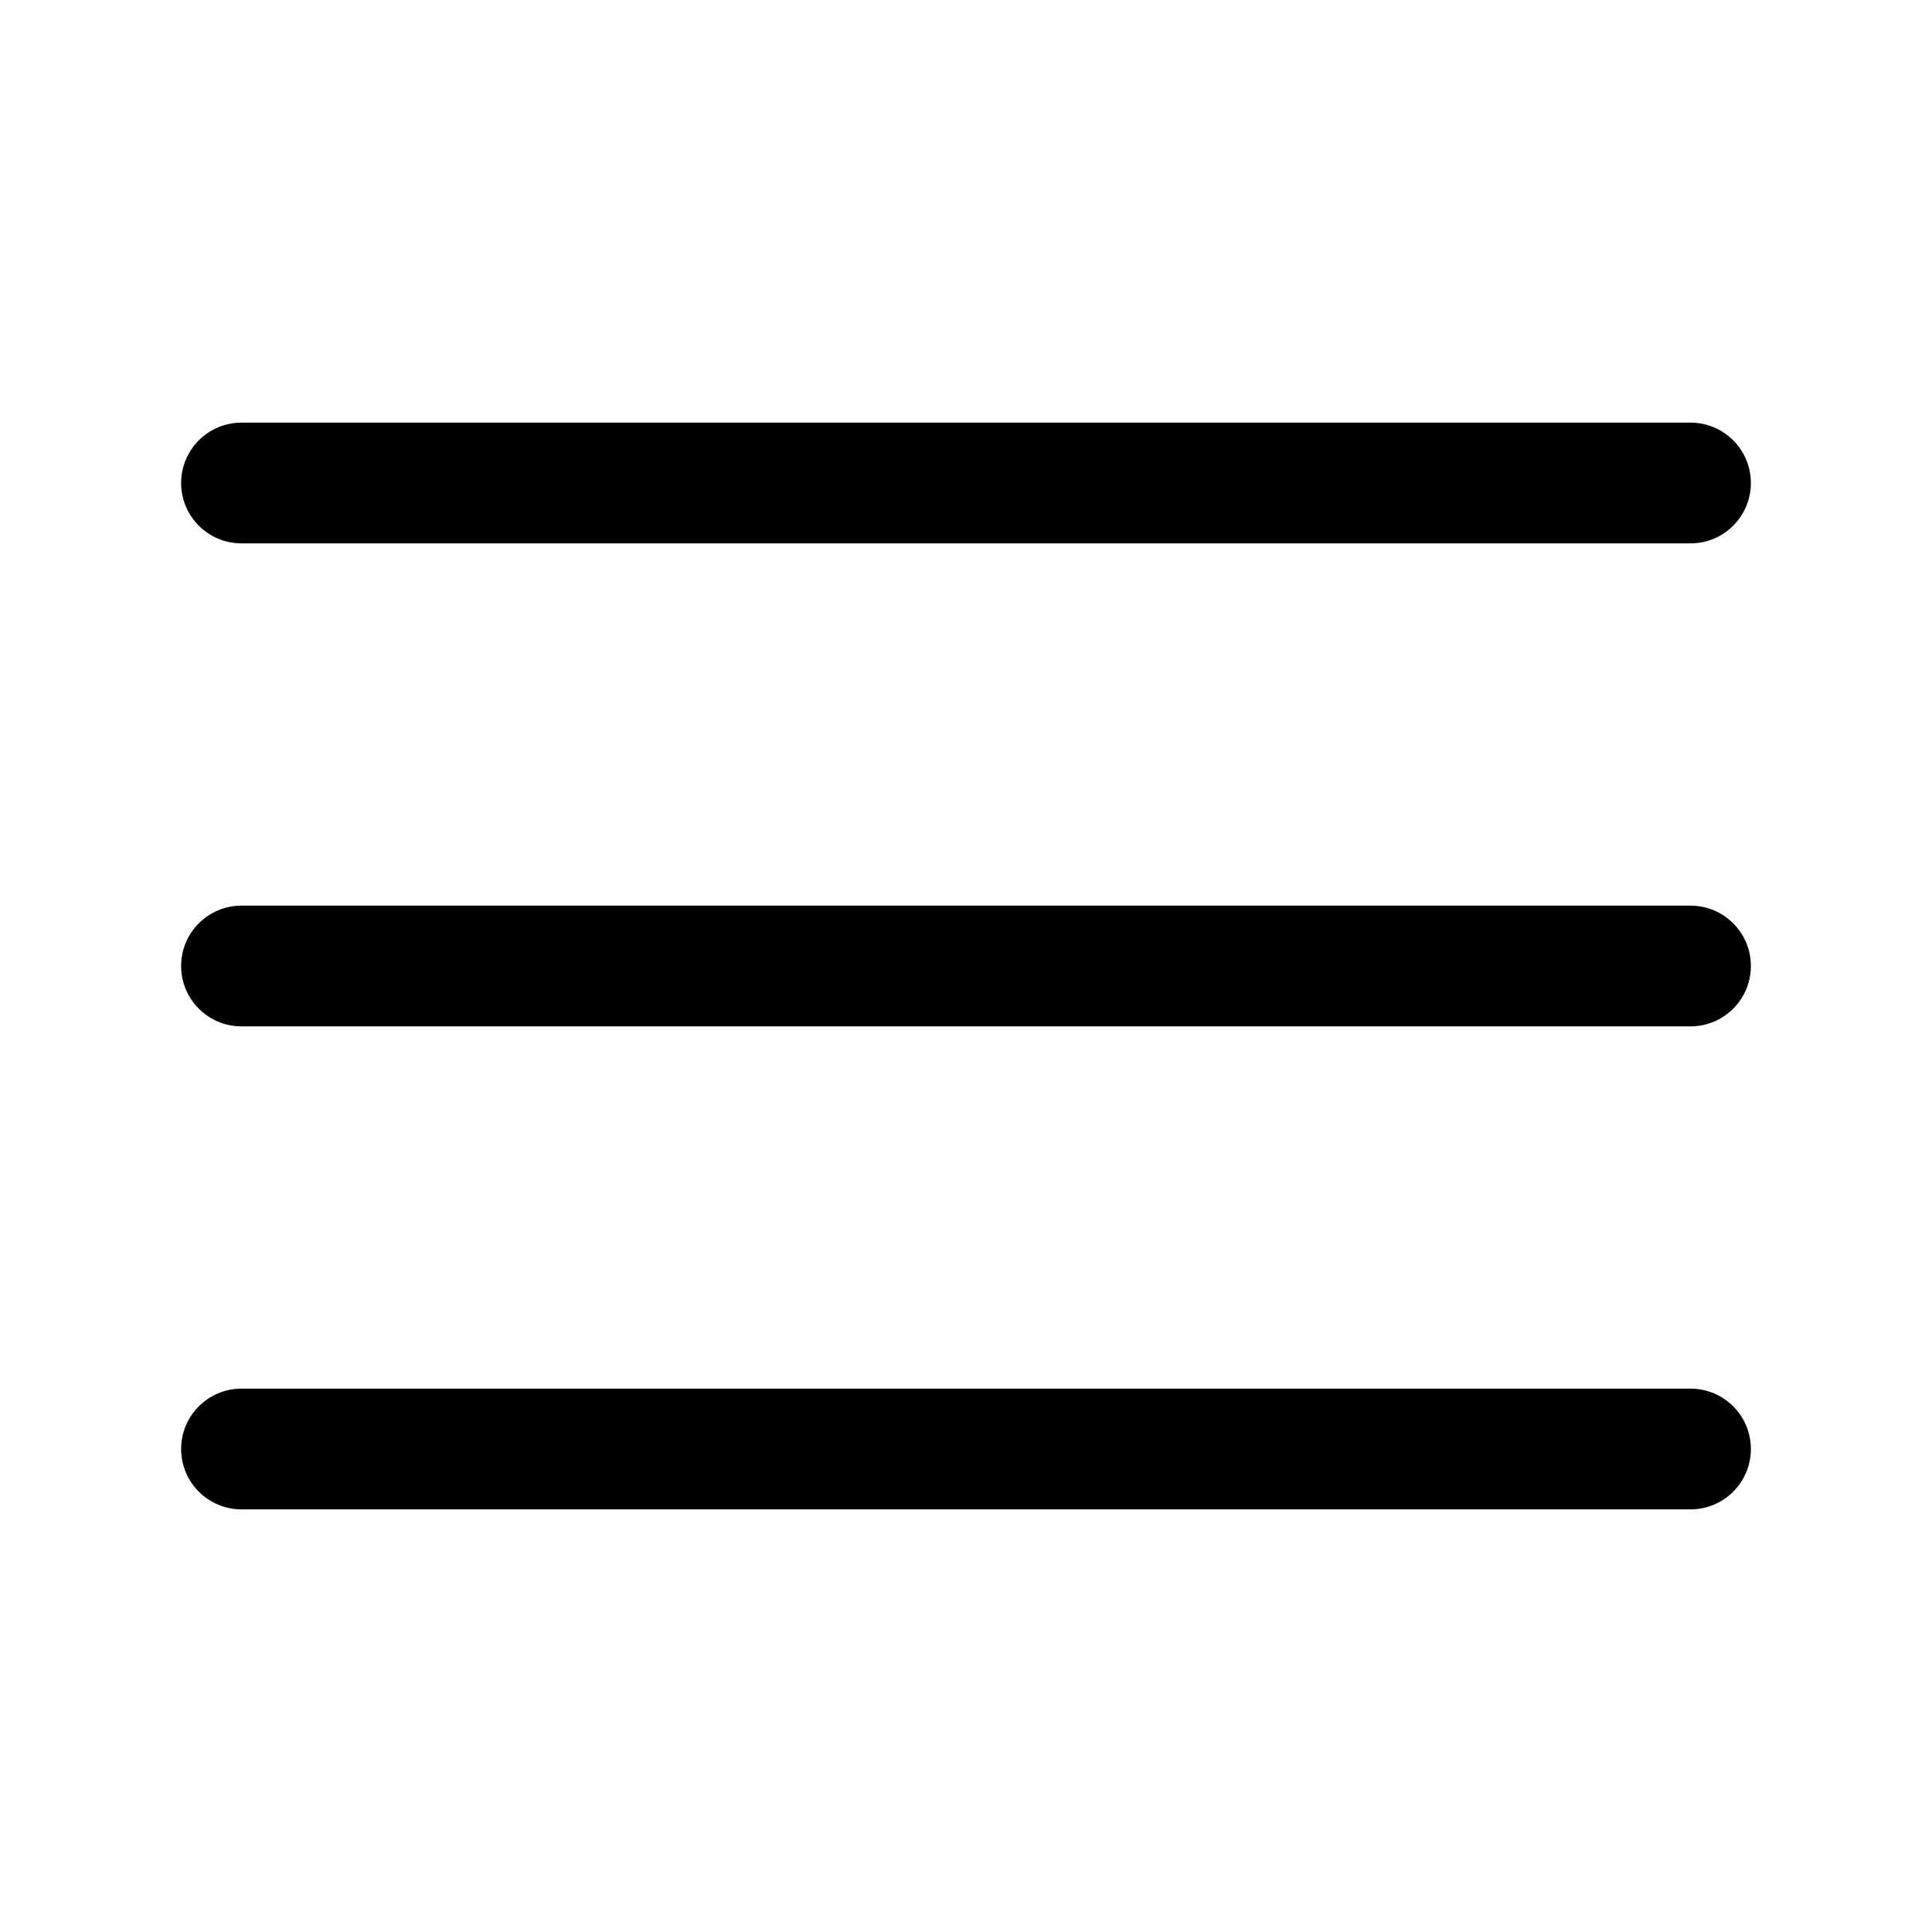
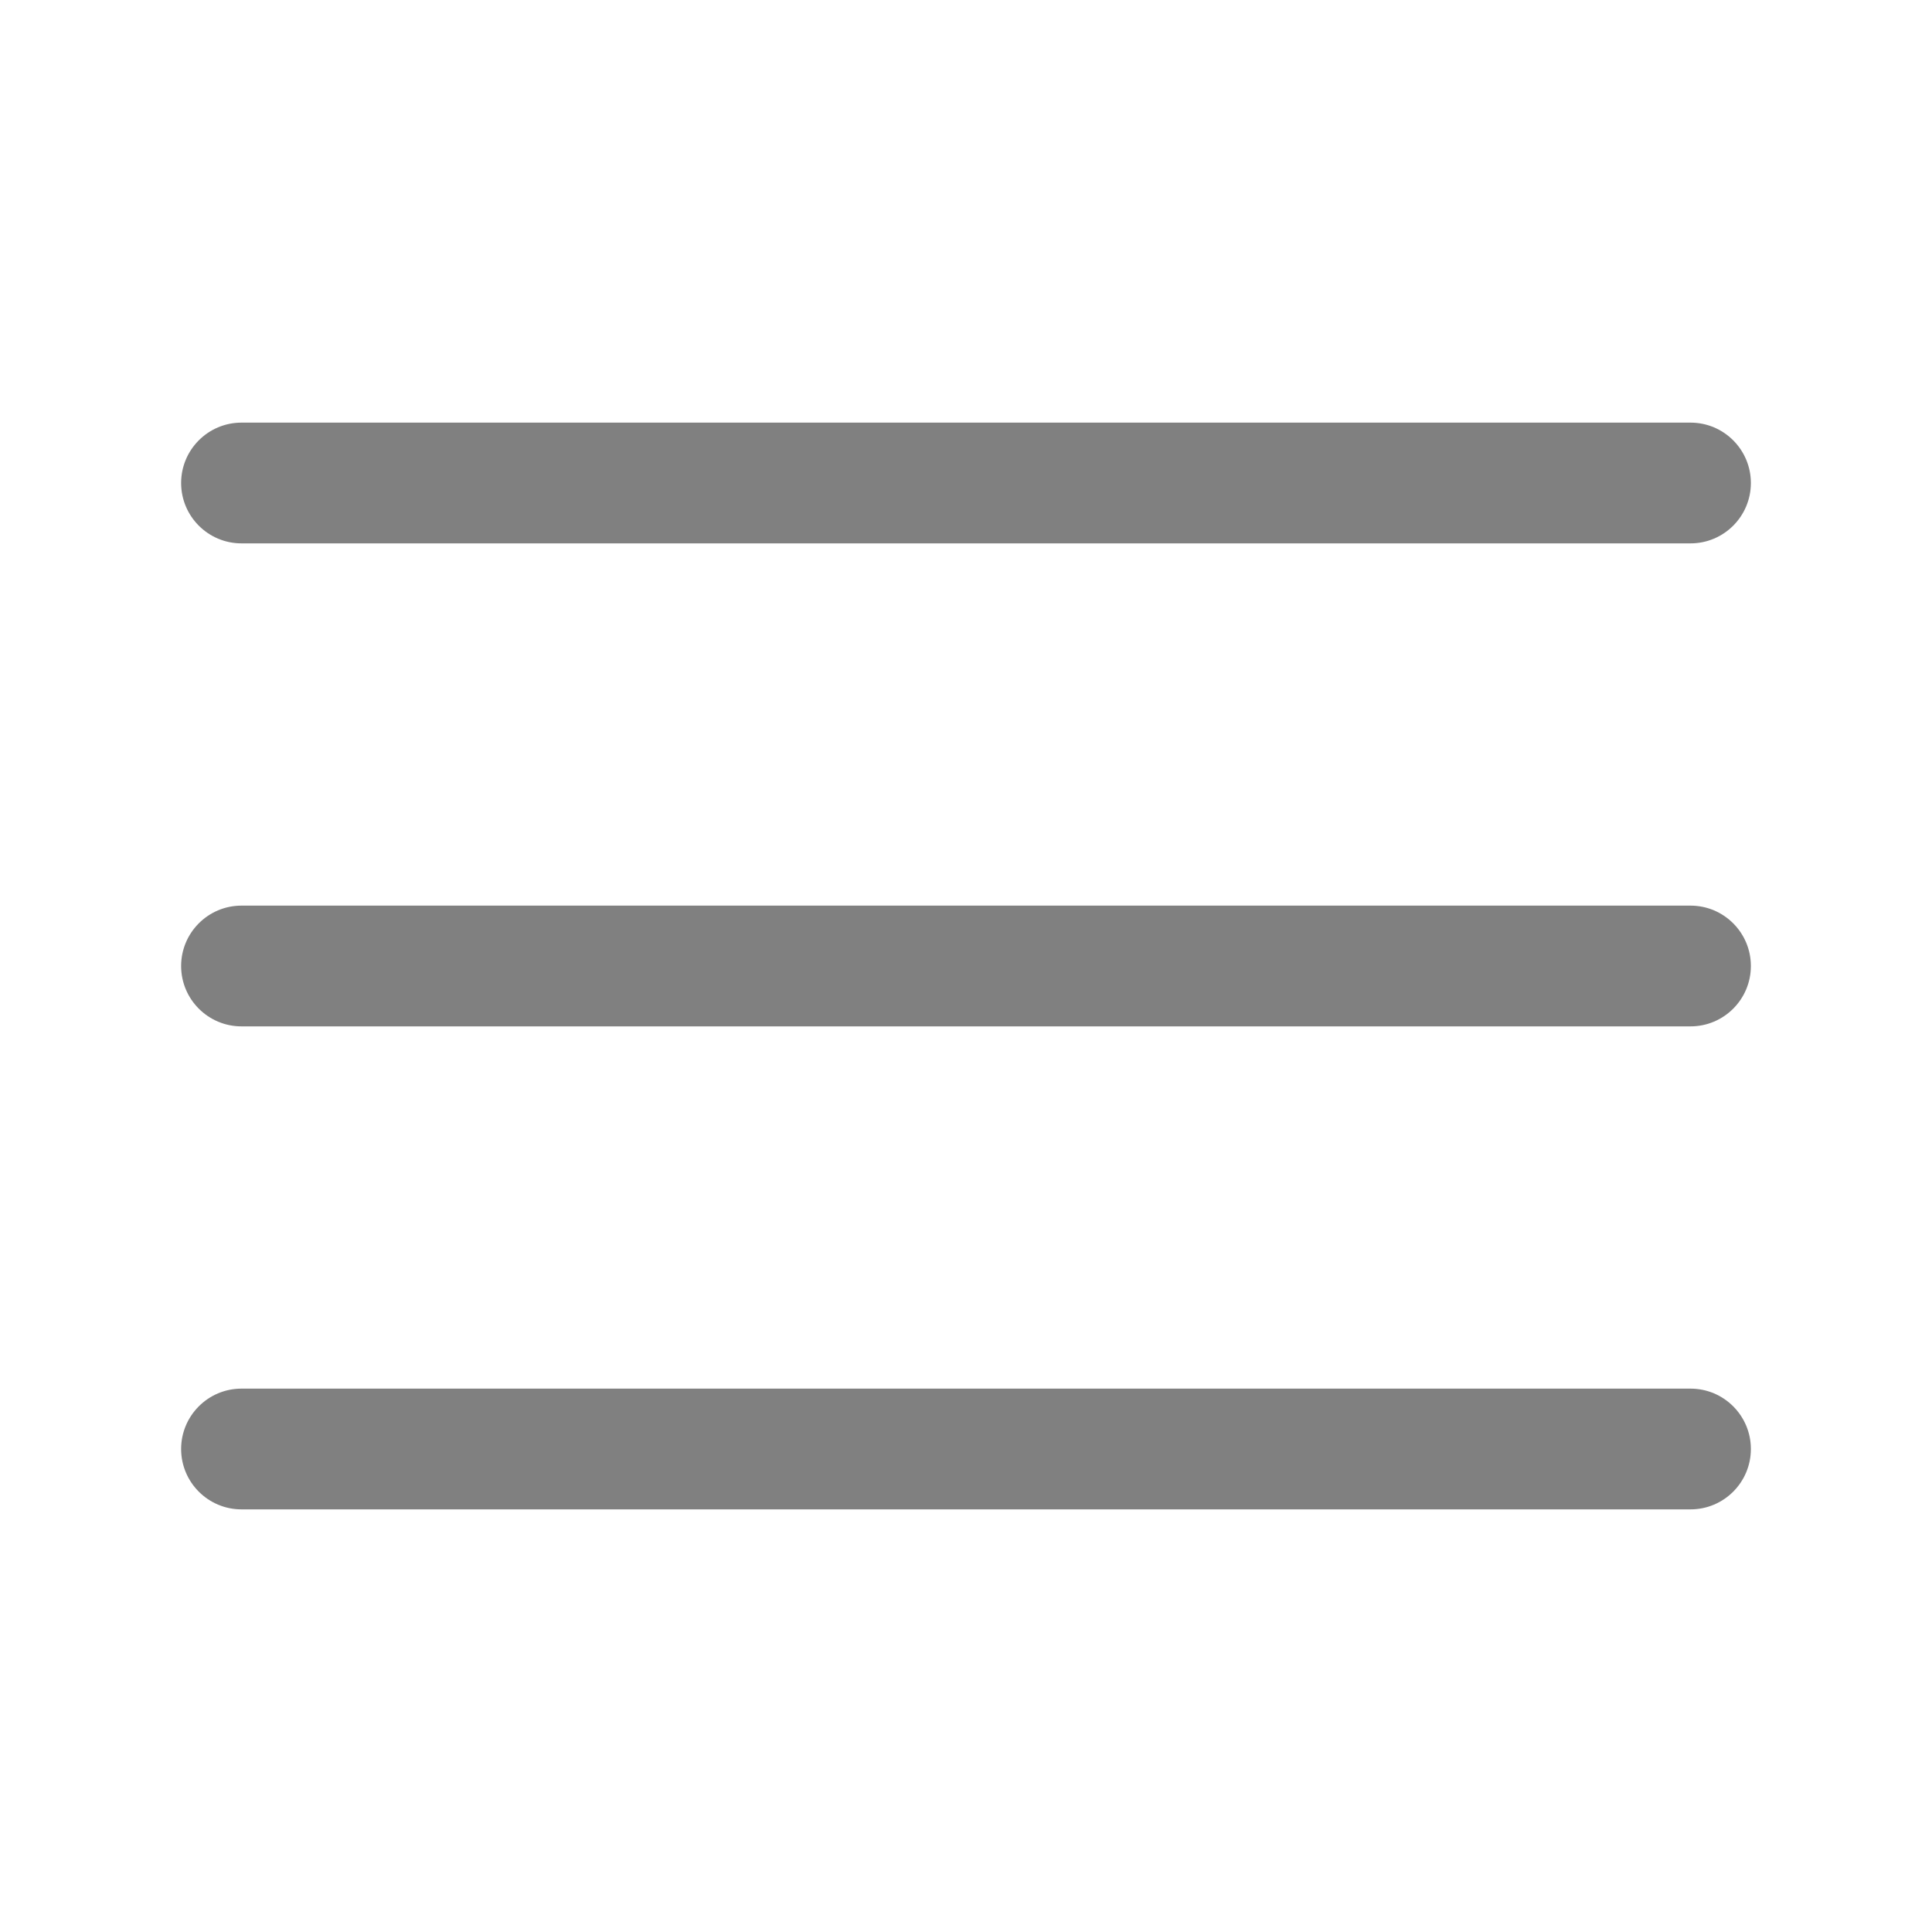
<svg xmlns="http://www.w3.org/2000/svg" width="64px" height="64px" viewBox="0 0 24 24" fill="none">
  <g id="SVGRepo_bgCarrier" stroke-width="0" />
  <g id="SVGRepo_tracerCarrier" stroke-linecap="round" stroke-linejoin="round" />
  <g id="SVGRepo_iconCarrier">
    <g id="style=stroke">
      <g id="menu-hamburger">
-         <path id="vector (Stroke)" fill-rule="evenodd" clip-rule="evenodd" d="M2.25 6C2.25 5.586 2.586 5.25 3 5.25H21C21.414 5.25 21.75 5.586 21.75 6C21.75 6.414 21.414 6.75 21 6.75H3C2.586 6.75 2.25 6.414 2.25 6Z" fill="#000000" />
-         <path id="vector (Stroke)_2" fill-rule="evenodd" clip-rule="evenodd" d="M2.25 12C2.25 11.586 2.586 11.25 3 11.25H21C21.414 11.25 21.75 11.586 21.75 12C21.75 12.414 21.414 12.75 21 12.75H3C2.586 12.75 2.25 12.414 2.25 12Z" fill="#000000" />
-         <path id="vector (Stroke)_3" fill-rule="evenodd" clip-rule="evenodd" d="M2.25 18C2.25 17.586 2.586 17.25 3 17.25H21C21.414 17.25 21.75 17.586 21.75 18C21.75 18.414 21.414 18.75 21 18.75H3C2.586 18.75 2.25 18.414 2.25 18Z" fill="#000000" />
+         <path id="vector (Stroke)" fill-rule="evenodd" clip-rule="evenodd" d="M2.25 6C2.25 5.586 2.586 5.25 3 5.25H21C21.414 5.25 21.75 5.586 21.75 6C21.75 6.414 21.414 6.75 21 6.75H3C2.586 6.75 2.25 6.414 2.25 6Z" fill="gray" />
+         <path id="vector (Stroke)_2" fill-rule="evenodd" clip-rule="evenodd" d="M2.25 12C2.25 11.586 2.586 11.25 3 11.25H21C21.414 11.25 21.75 11.586 21.75 12C21.75 12.414 21.414 12.75 21 12.75H3C2.586 12.75 2.25 12.414 2.25 12Z" fill="gray" />
+         <path id="vector (Stroke)_3" fill-rule="evenodd" clip-rule="evenodd" d="M2.25 18C2.25 17.586 2.586 17.25 3 17.25H21C21.414 17.25 21.75 17.586 21.75 18C21.75 18.414 21.414 18.75 21 18.75H3C2.586 18.75 2.25 18.414 2.25 18Z" fill="gray" />
      </g>
    </g>
  </g>
</svg>
